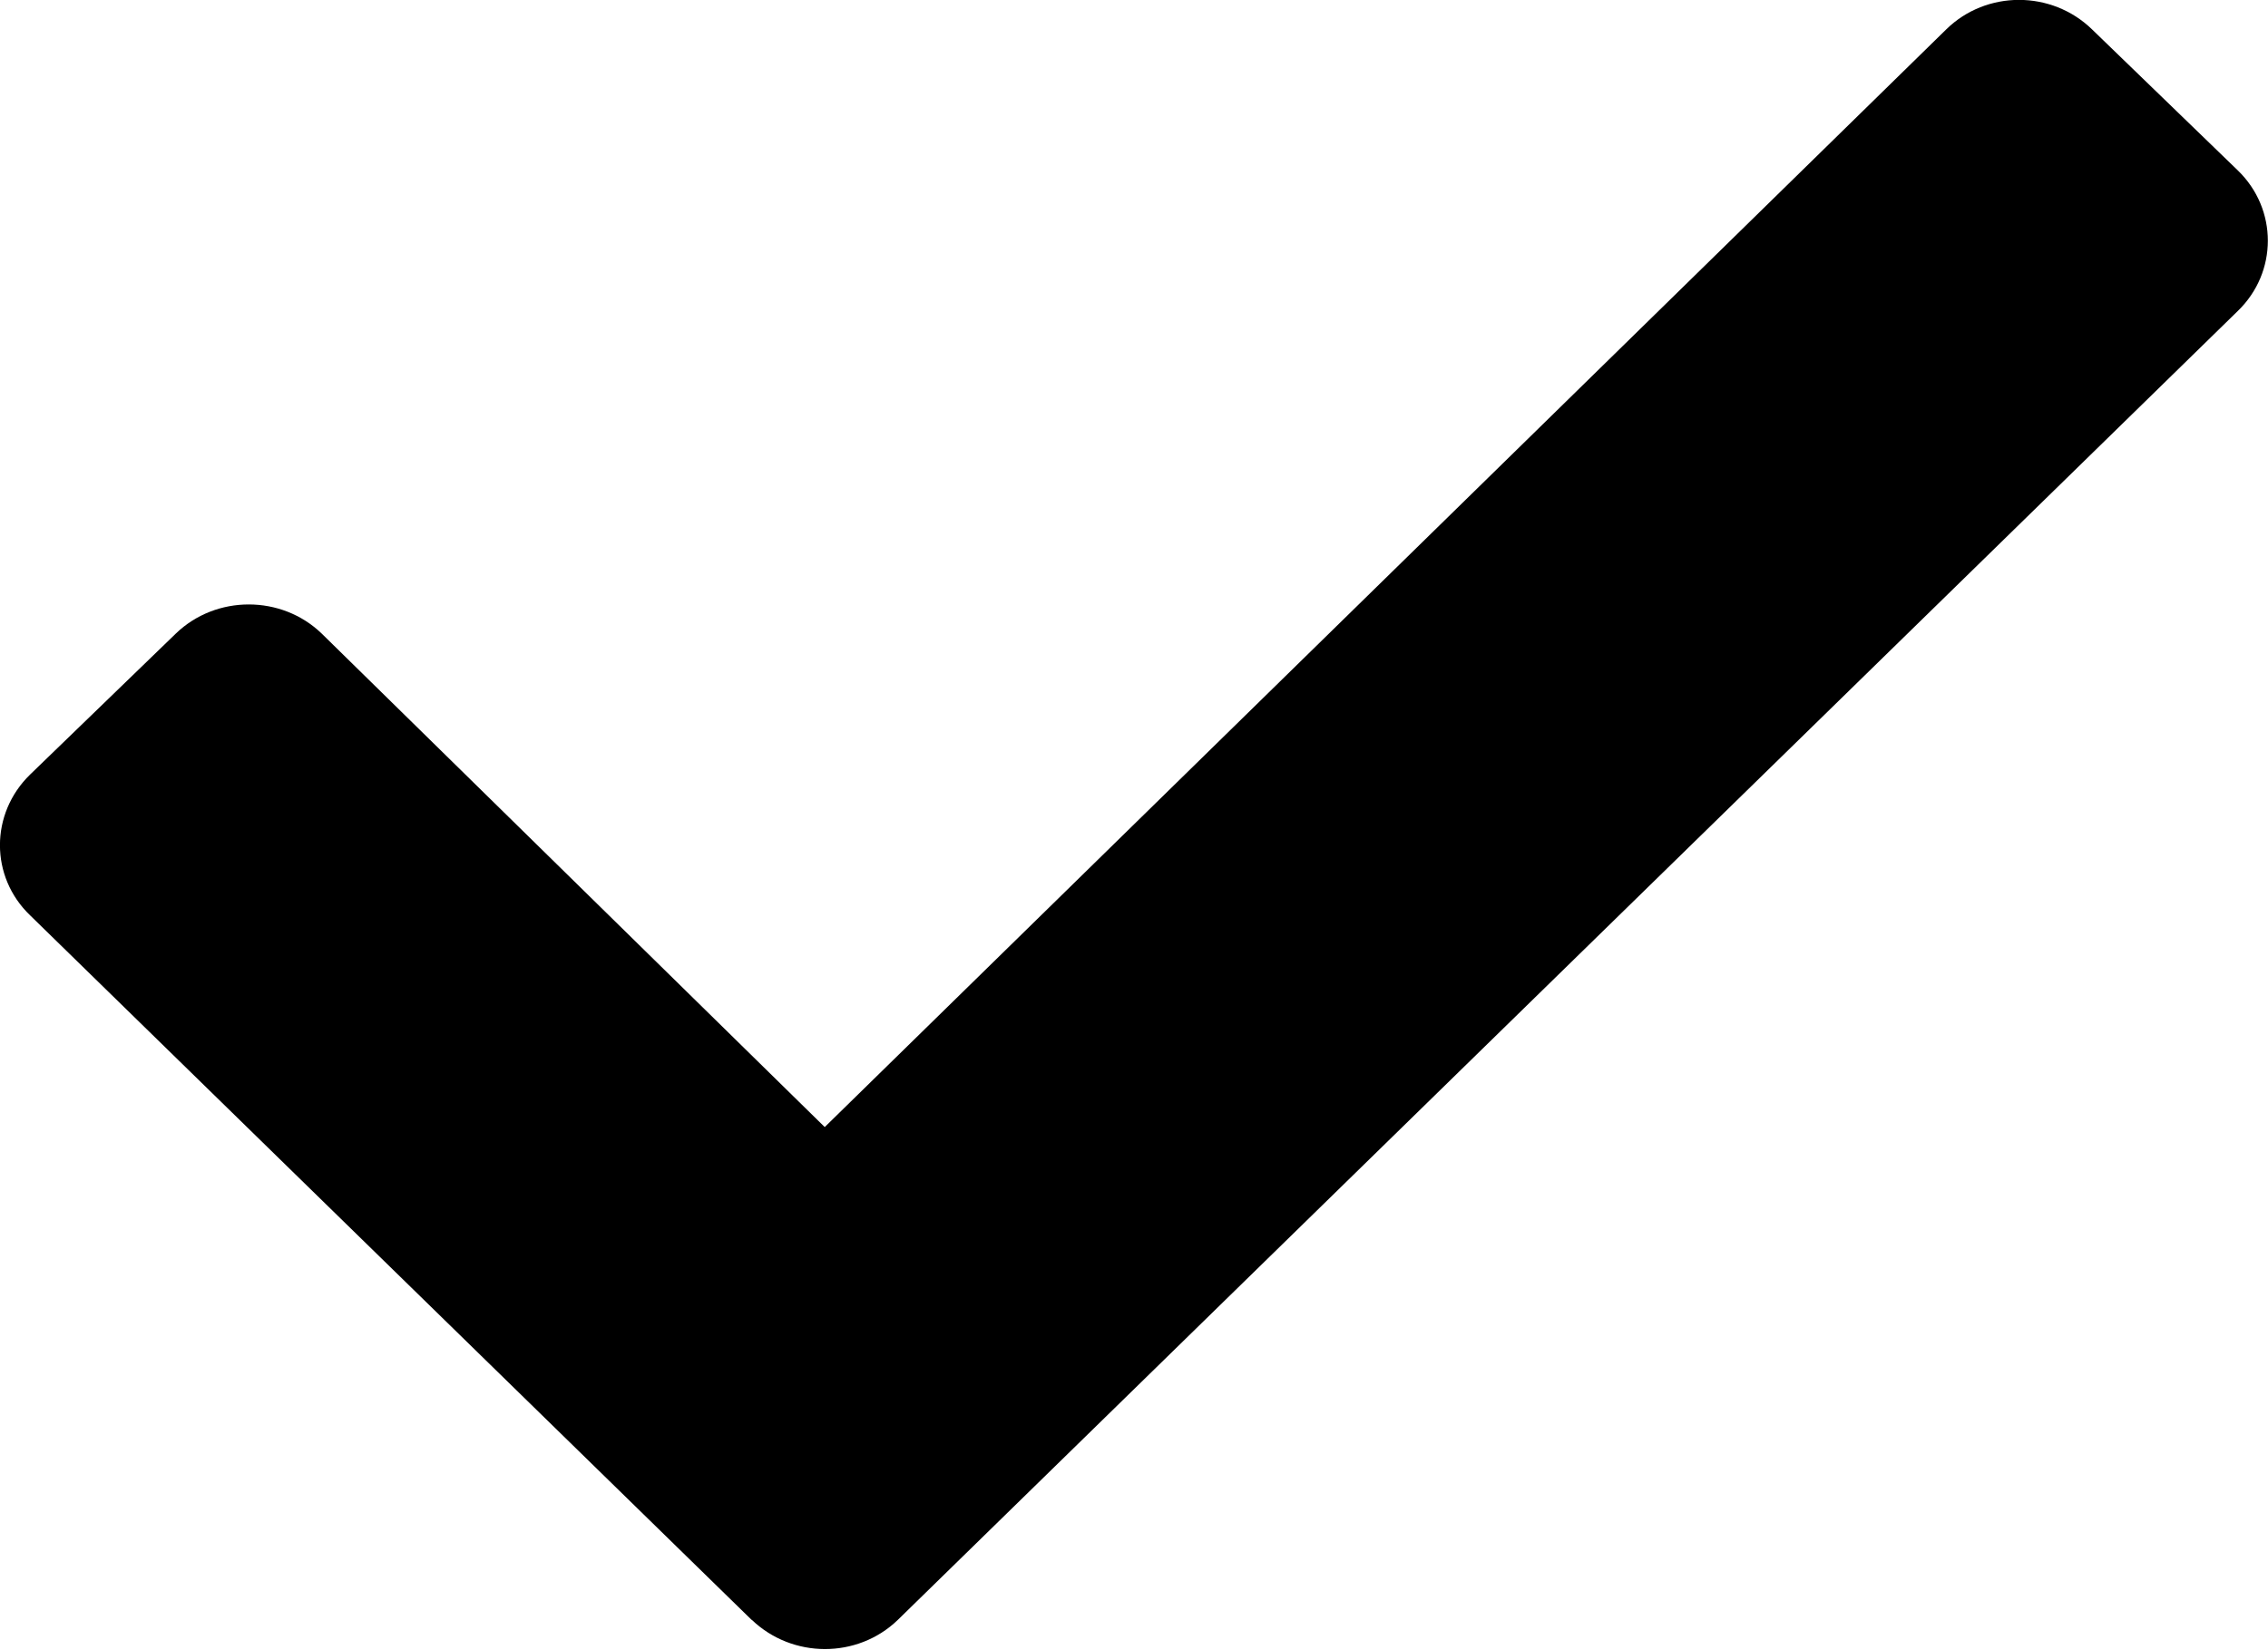
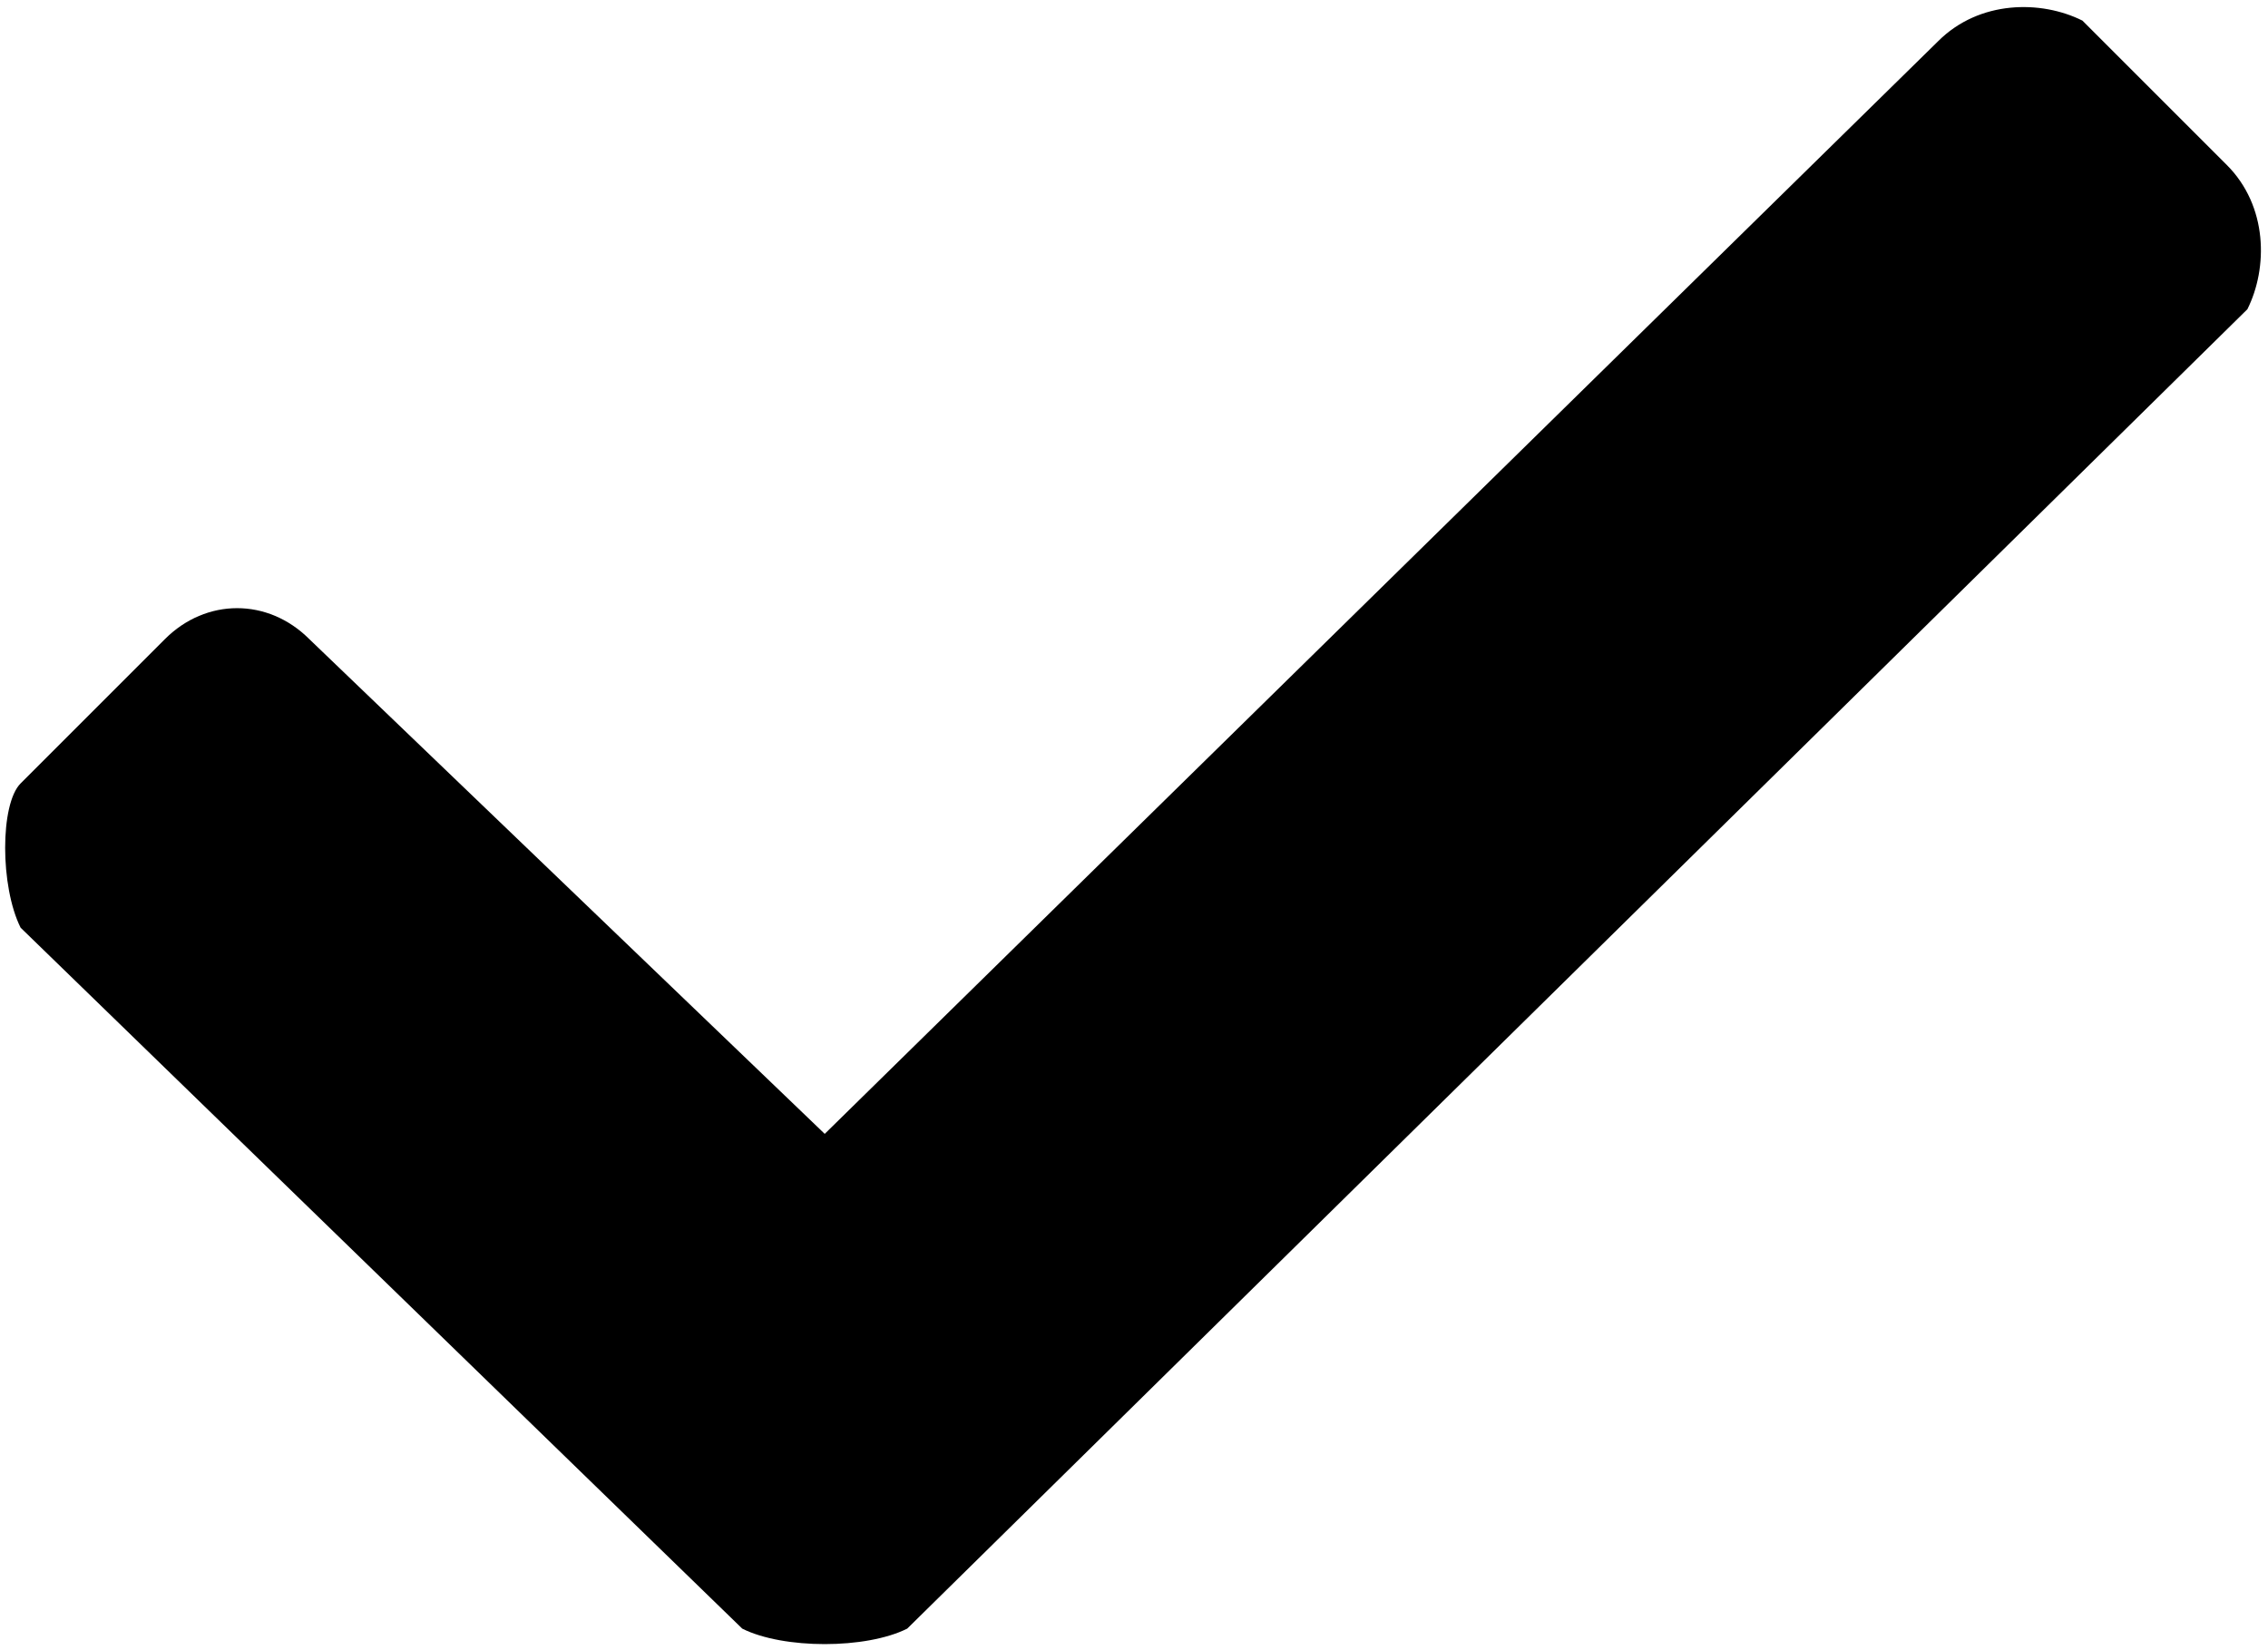
- <svg xmlns="http://www.w3.org/2000/svg" viewBox="0 0 11 8">
-   <path d="M3.646 7.858L.146 4.44c-.195-.187-.195-.493 0-.683l.707-.684c.195-.188.512-.188.707 0L4 5.467 9.44.142c.194-.19.51-.19.706 0l.707.684c.195.188.195.495 0 .683l-6.5 6.35c-.195.187-.51.187-.707-.002z" />
+ <svg xmlns="http://www.w3.org/2000/svg" viewBox="-9 4 11 8">
+   <path d="M-5.4 11.9l-3.5-3.4c-.1-.2-.1-.6 0-.7l.7-.7c.2-.2.5-.2.7 0L-5 9.5.4 4.2c.2-.2.5-.2.7-.1l.7.7c.2.2.2.5.1.7l-6.5 6.4c-.2.1-.6.1-.8 0z" />
</svg>
